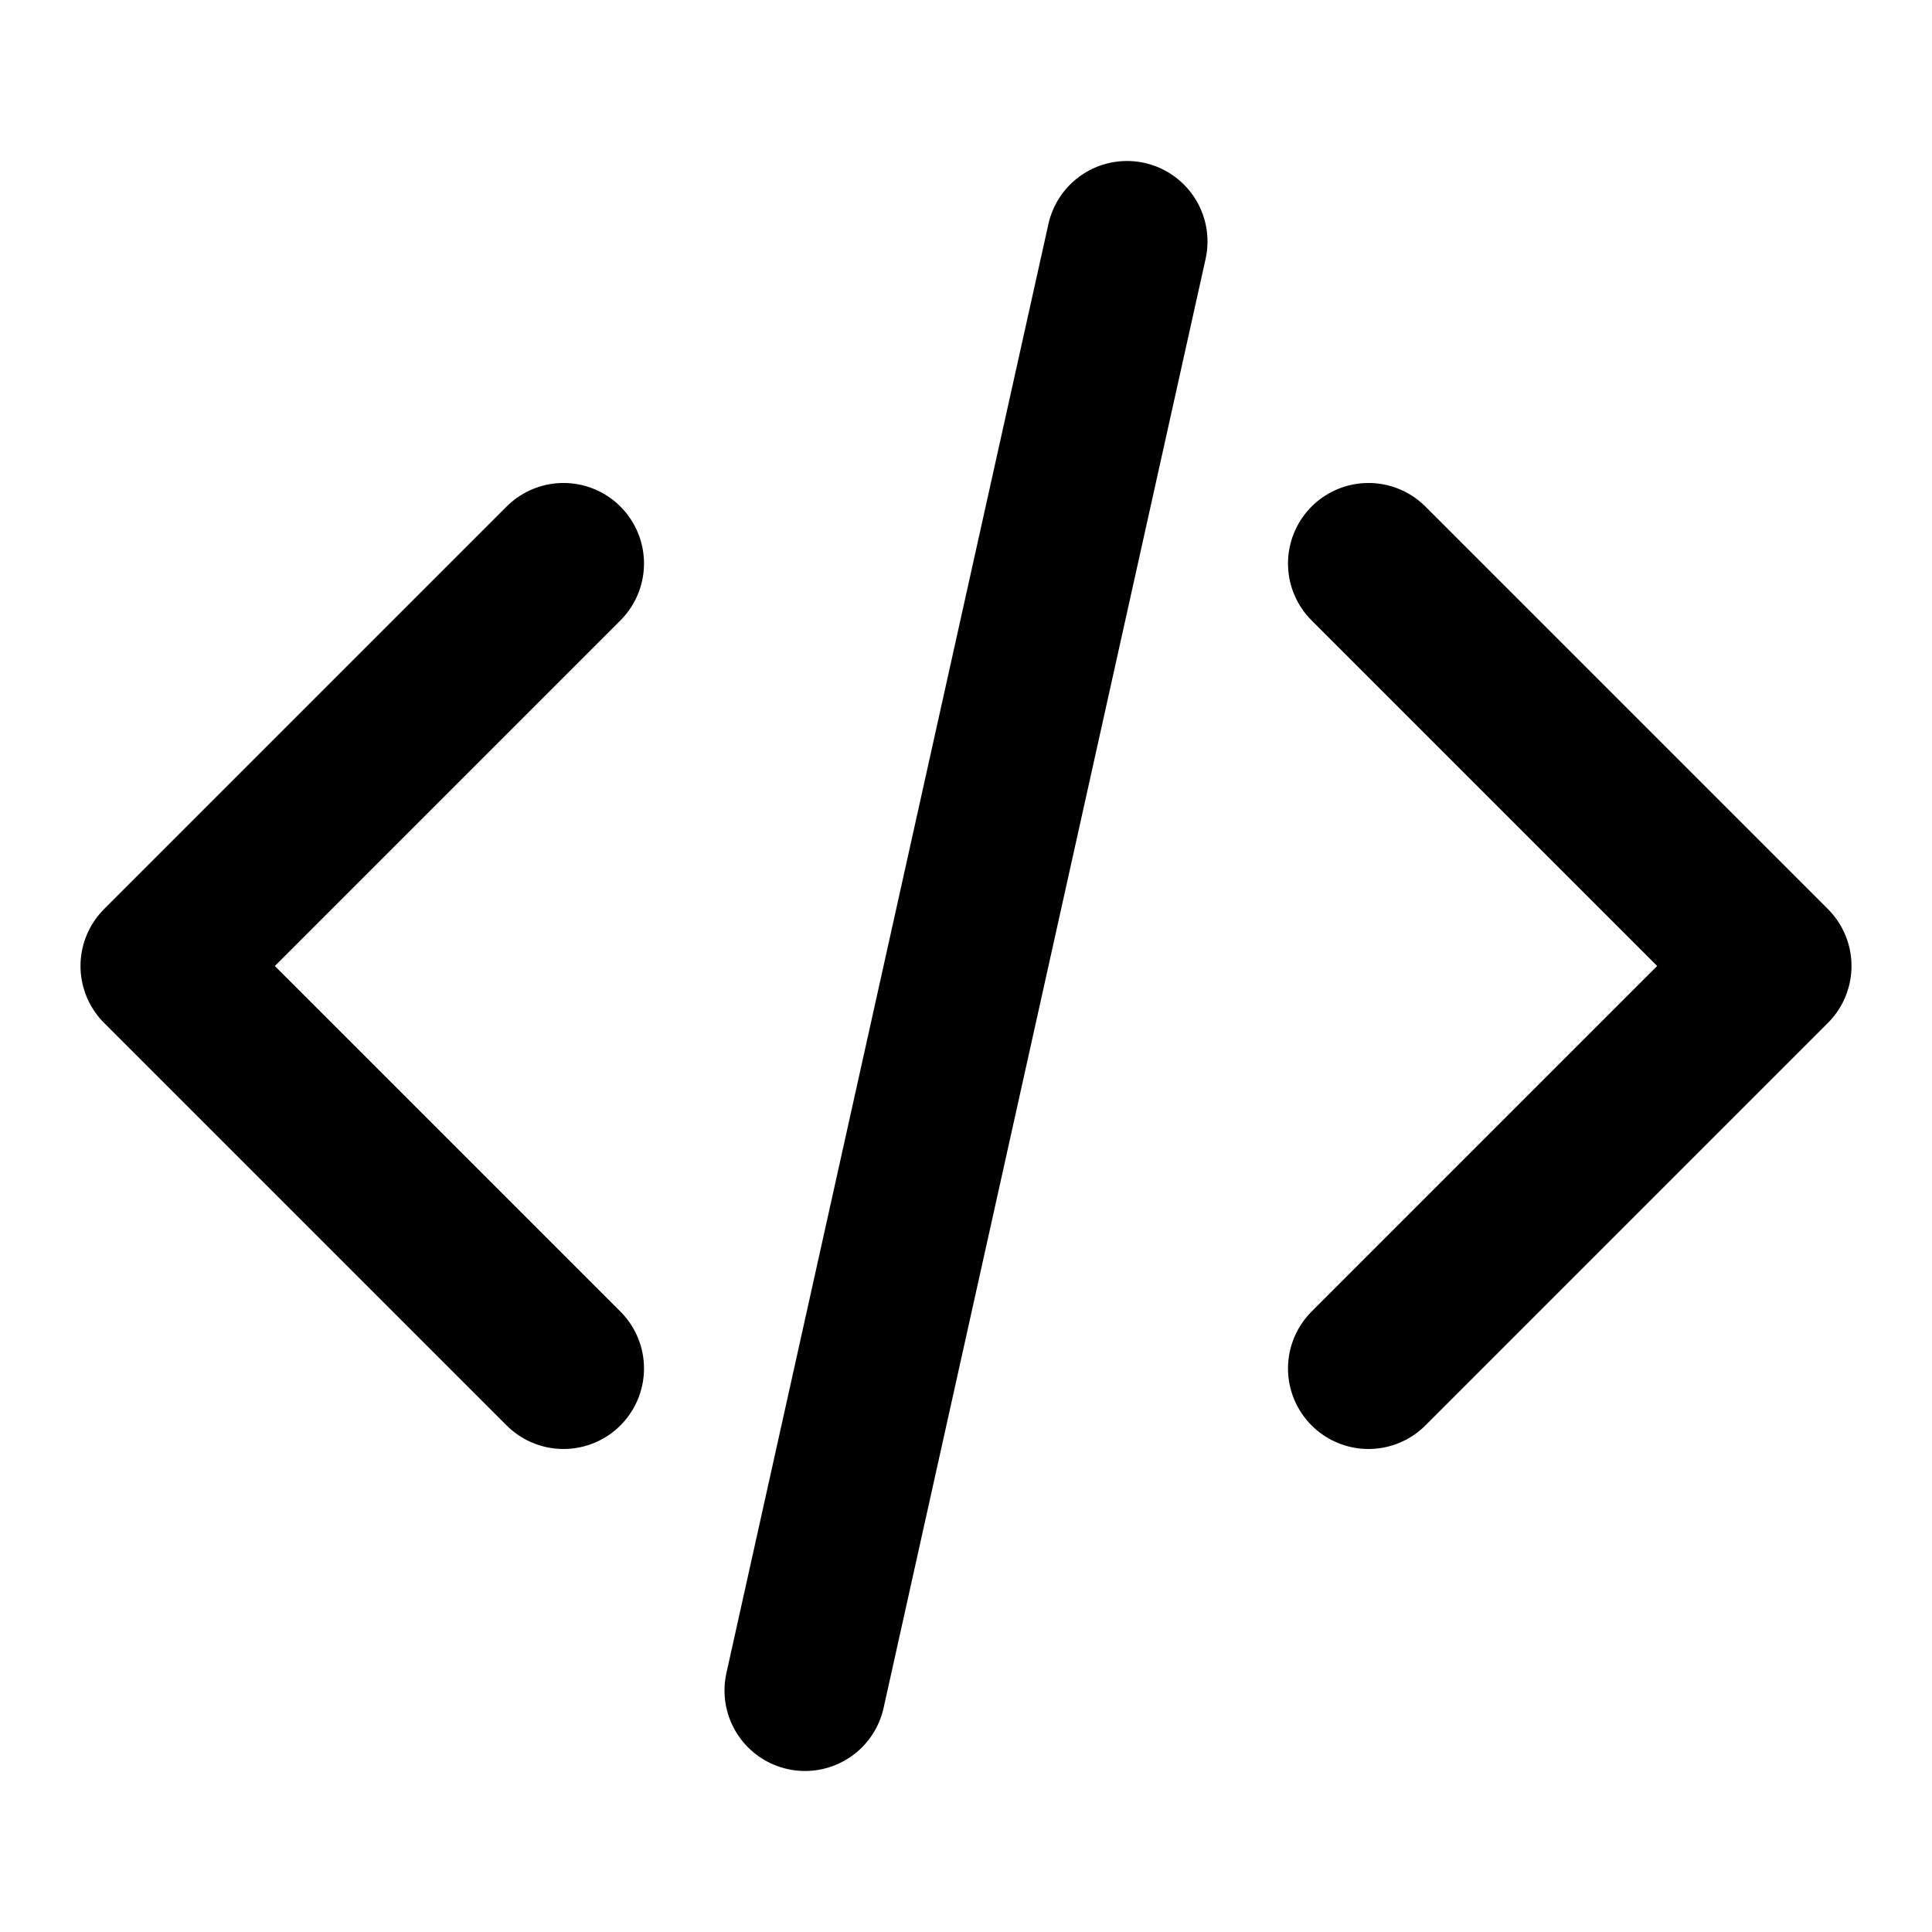
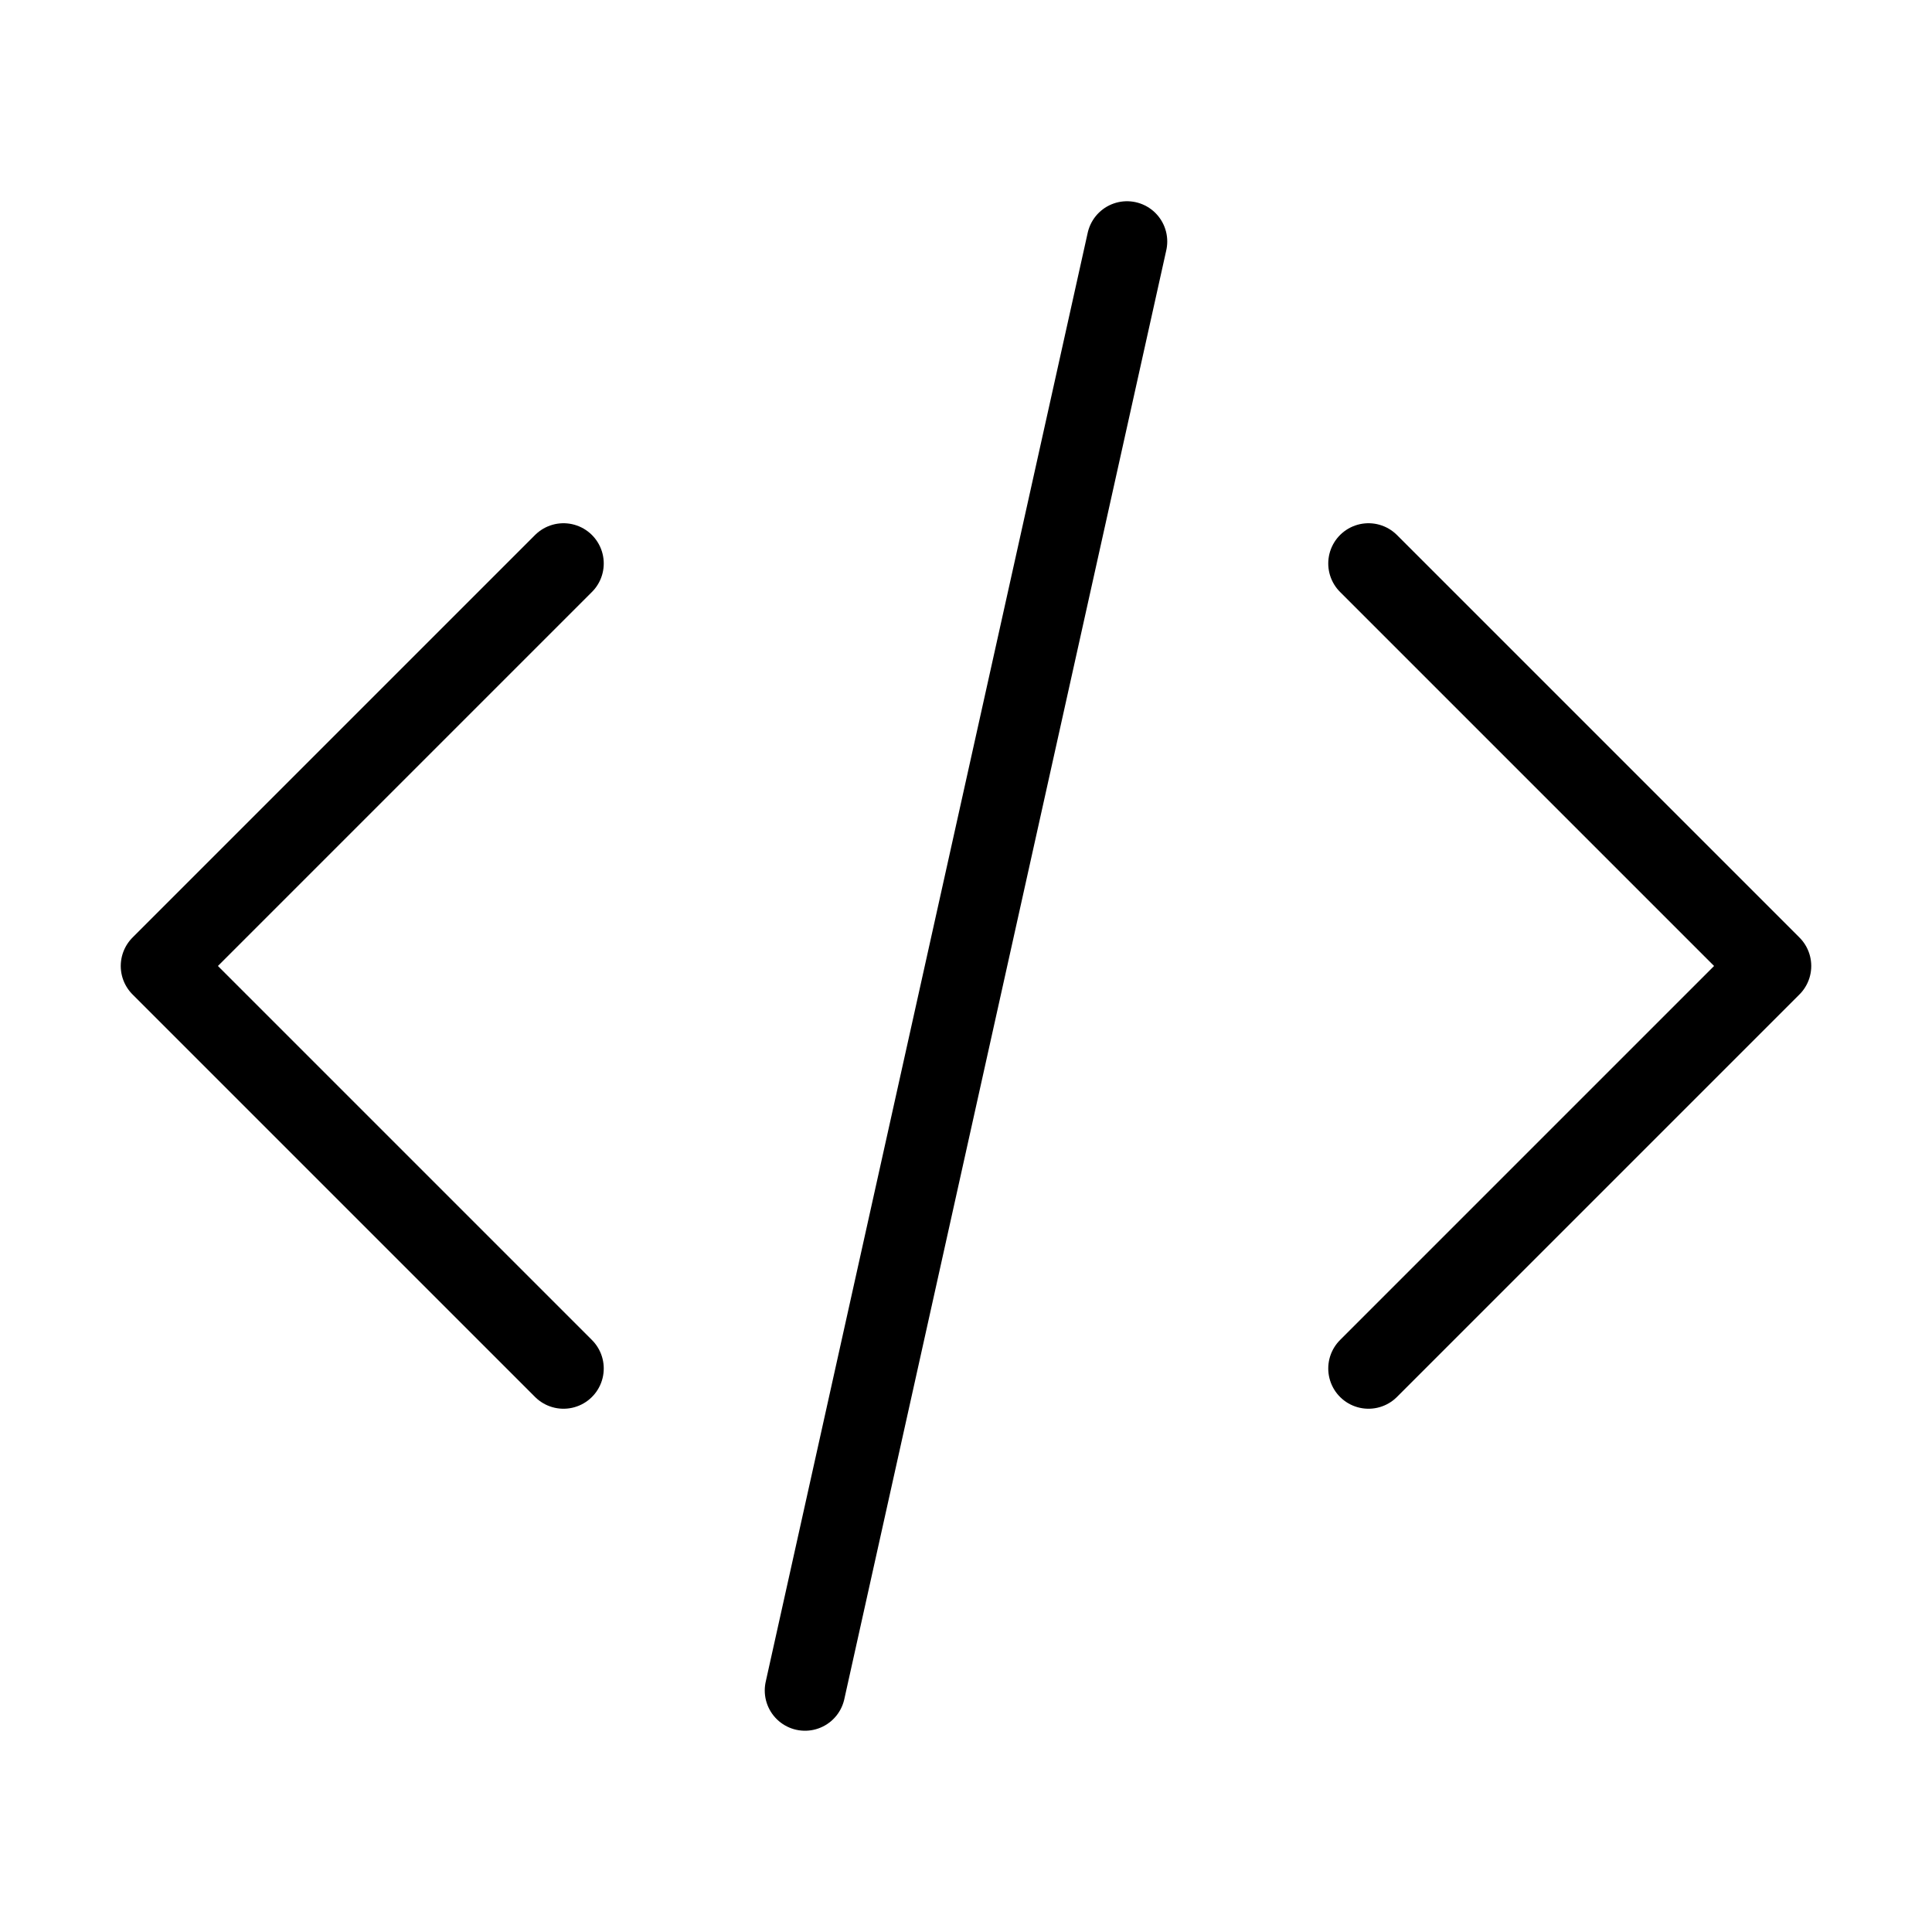
<svg xmlns="http://www.w3.org/2000/svg" width="24" height="24" viewBox="0 0 24 24" fill="none">
  <g transform="translate(1, 1.9998)">
-     <path d="M16 15L21 10L16 5M6 5L1 10L6 15M13 1L9 19" stroke="currentColor" stroke-width="2" stroke-linecap="round" stroke-linejoin="round" />
+     <path d="M16 15L21 10L16 5M6 5L1 10L6 15M13 1L9 19" stroke="currentColor" stroke-width="1" stroke-linecap="round" stroke-linejoin="round" />
  </g>
</svg>
